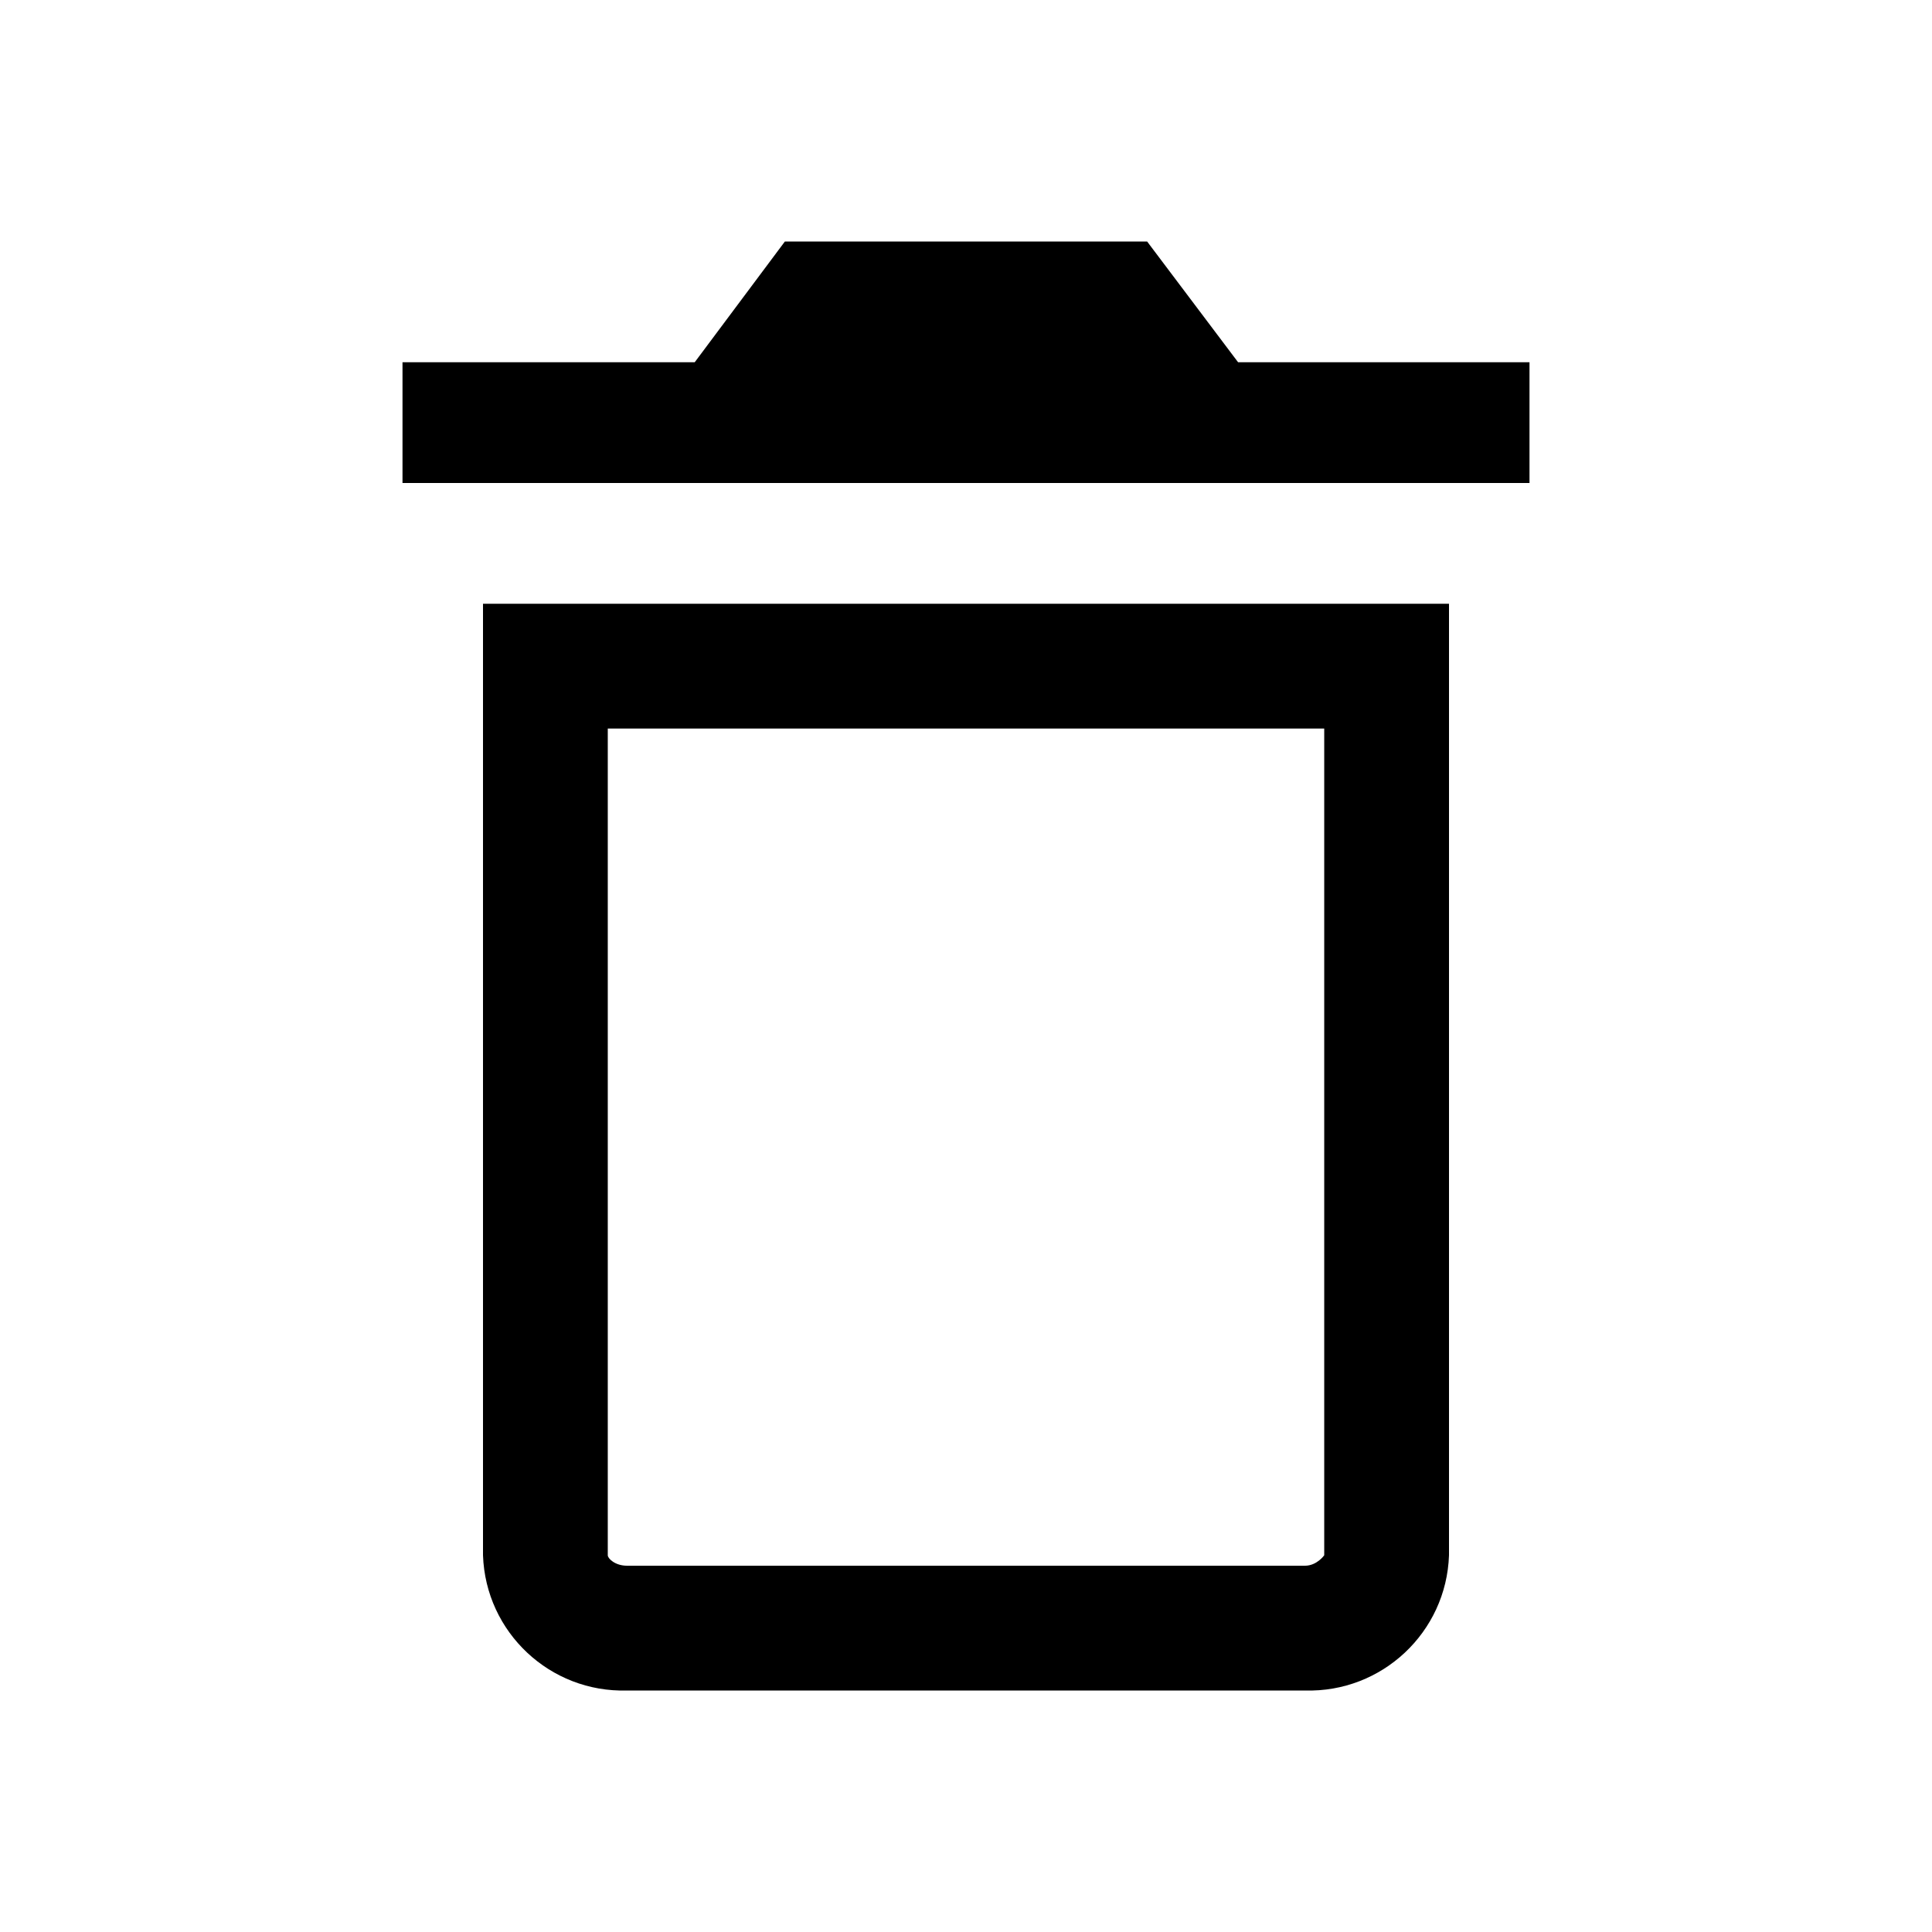
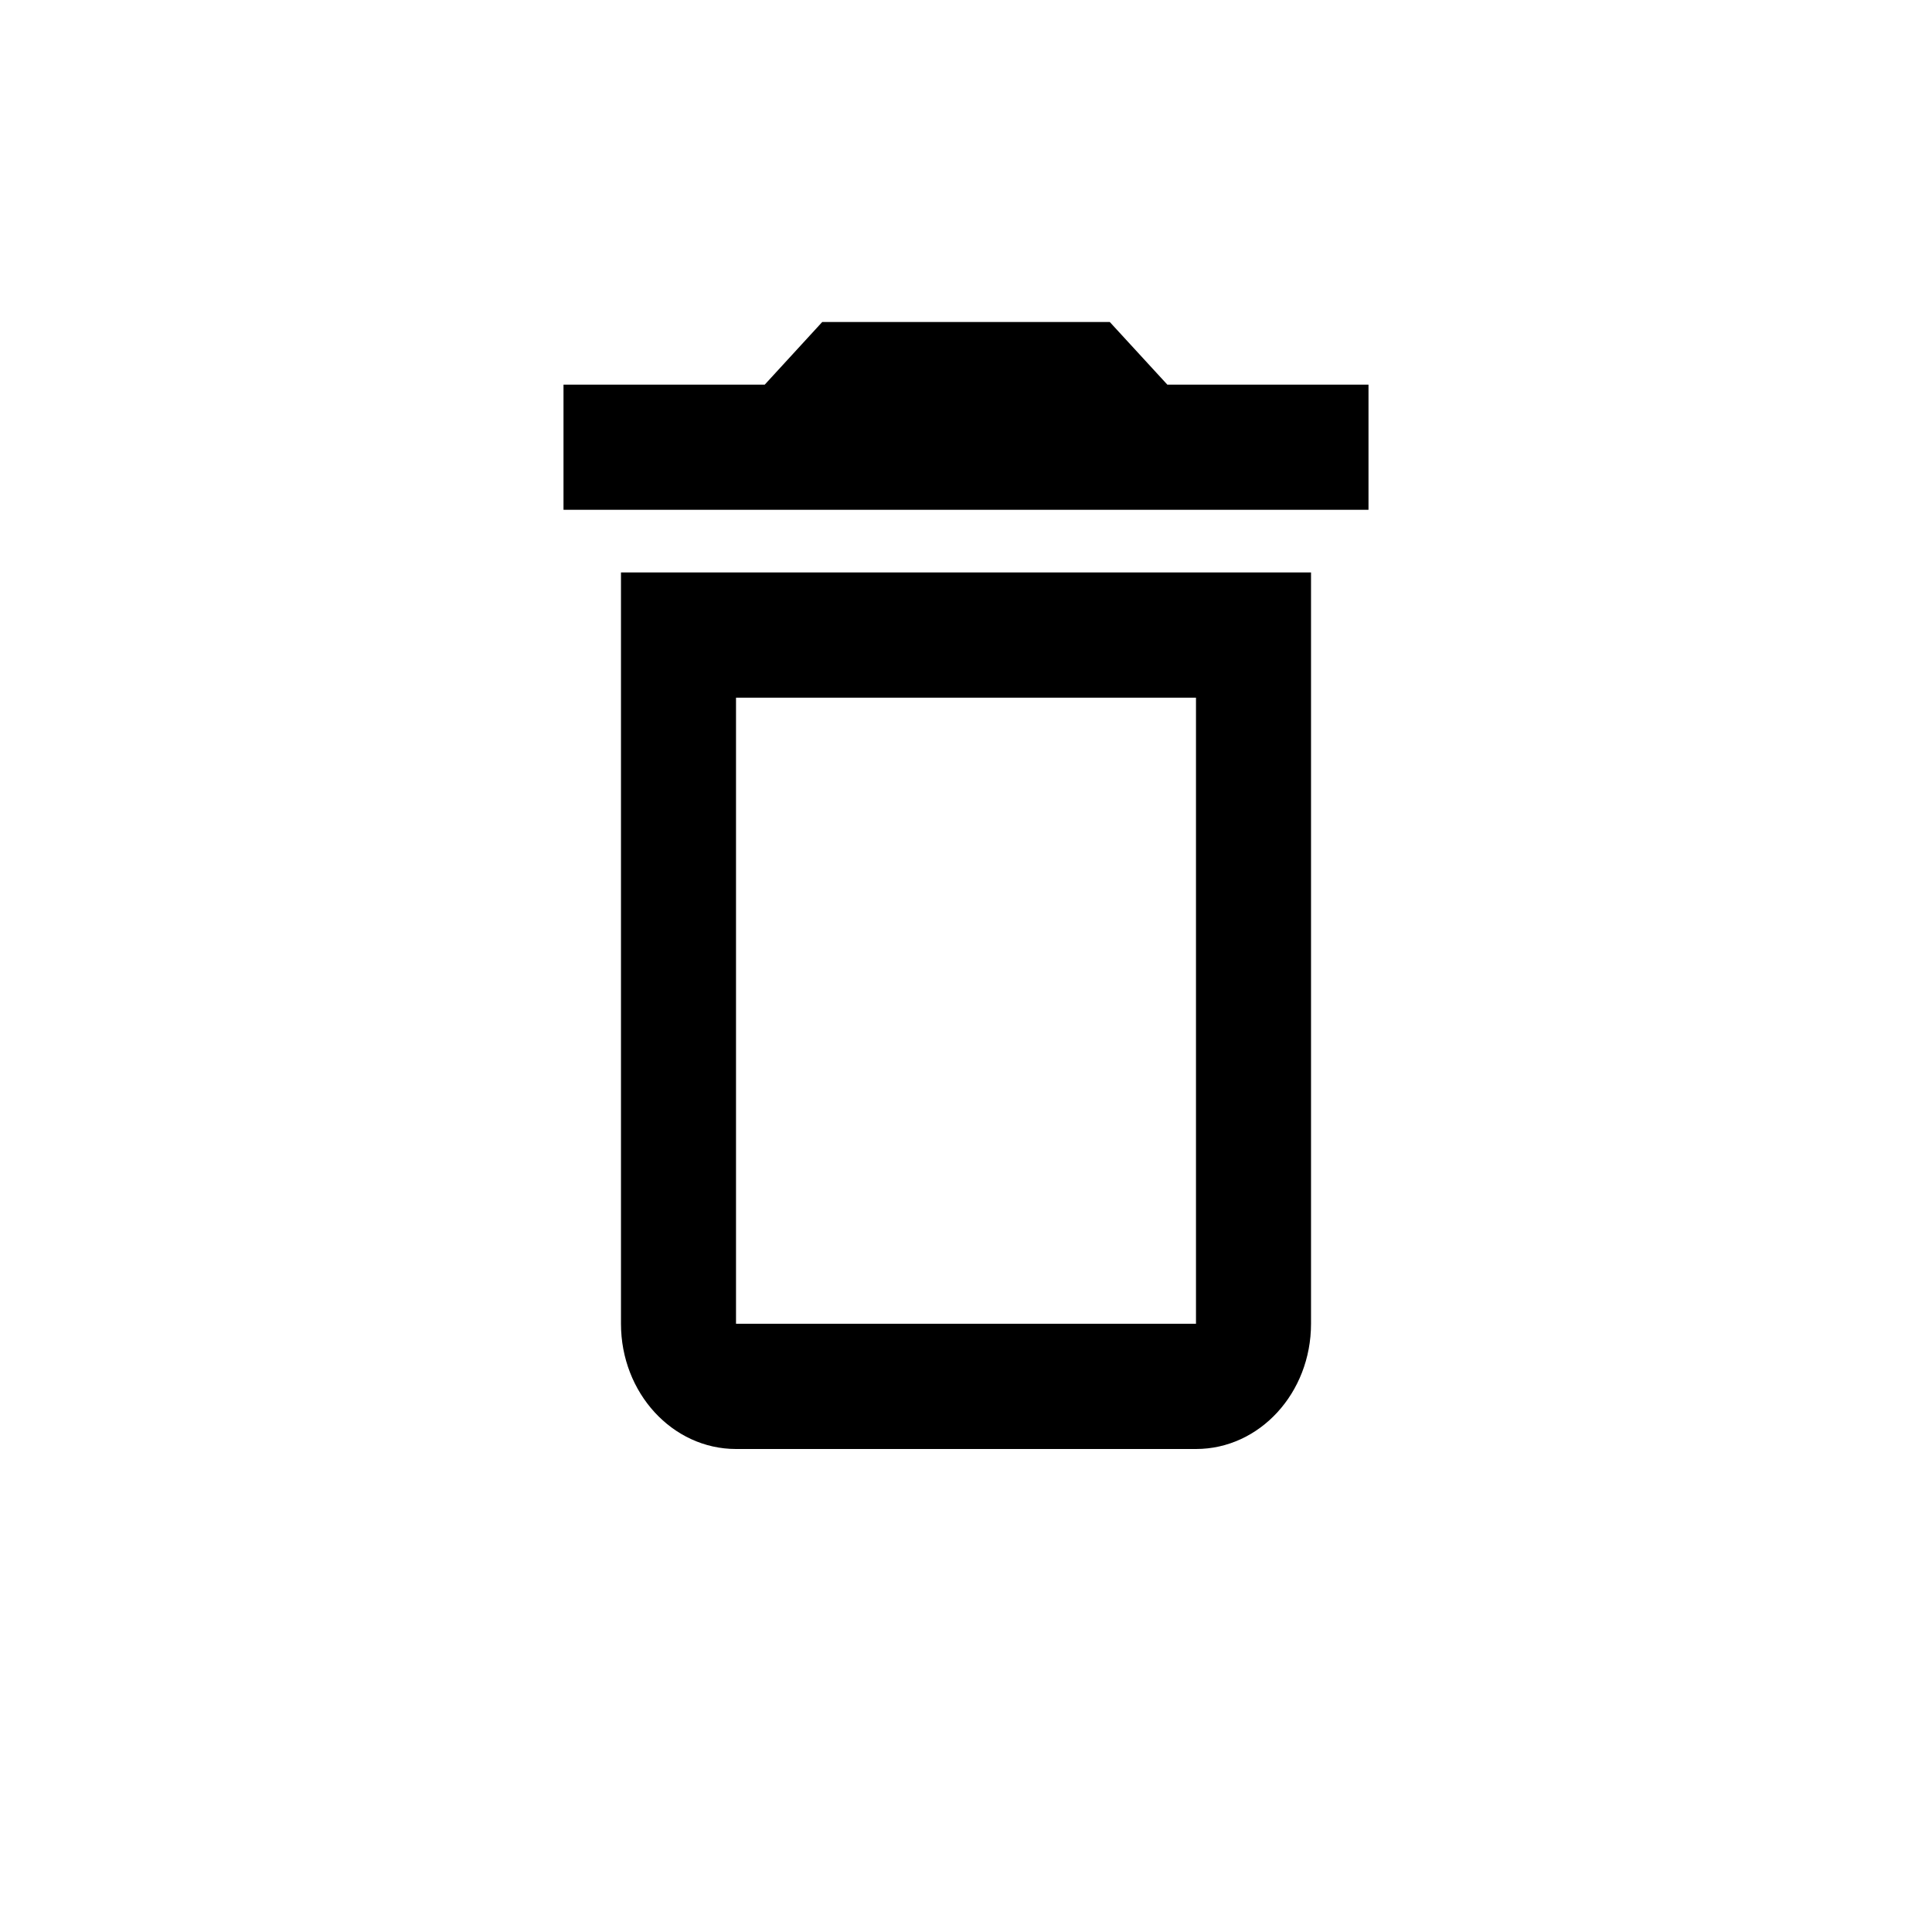
<svg xmlns="http://www.w3.org/2000/svg" viewBox="0 0 24 24">
-   <g fill="#000" fill-rule="nonzero">
-     <path d="M6 19.32A1.74 1.74 0 007.79 21h8.42A1.74 1.74 0 0018 19.32V7.5H6v11.82zM7.55 9.05h8.9v10.27s-.09.13-.24.13H7.79c-.15 0-.24-.09-.24-.13V9.05zM15.38 4.5L14.25 3h-4.5L8.63 4.5H5V6h14V4.5z" />
-   </g>
+   <path d="M7.714 16.444c0 .86.64 1.556 1.429 1.556h5.714c.79 0 1.429-.696 1.429-1.556V7.111H7.714v9.333m1.429-7.777h5.714v7.777H9.143V8.667m5.357-3.89L13.786 4h-3.572l-.714.778H7v1.555h10V4.778h-2.5z" fill-rule="evenodd" />
</svg>
